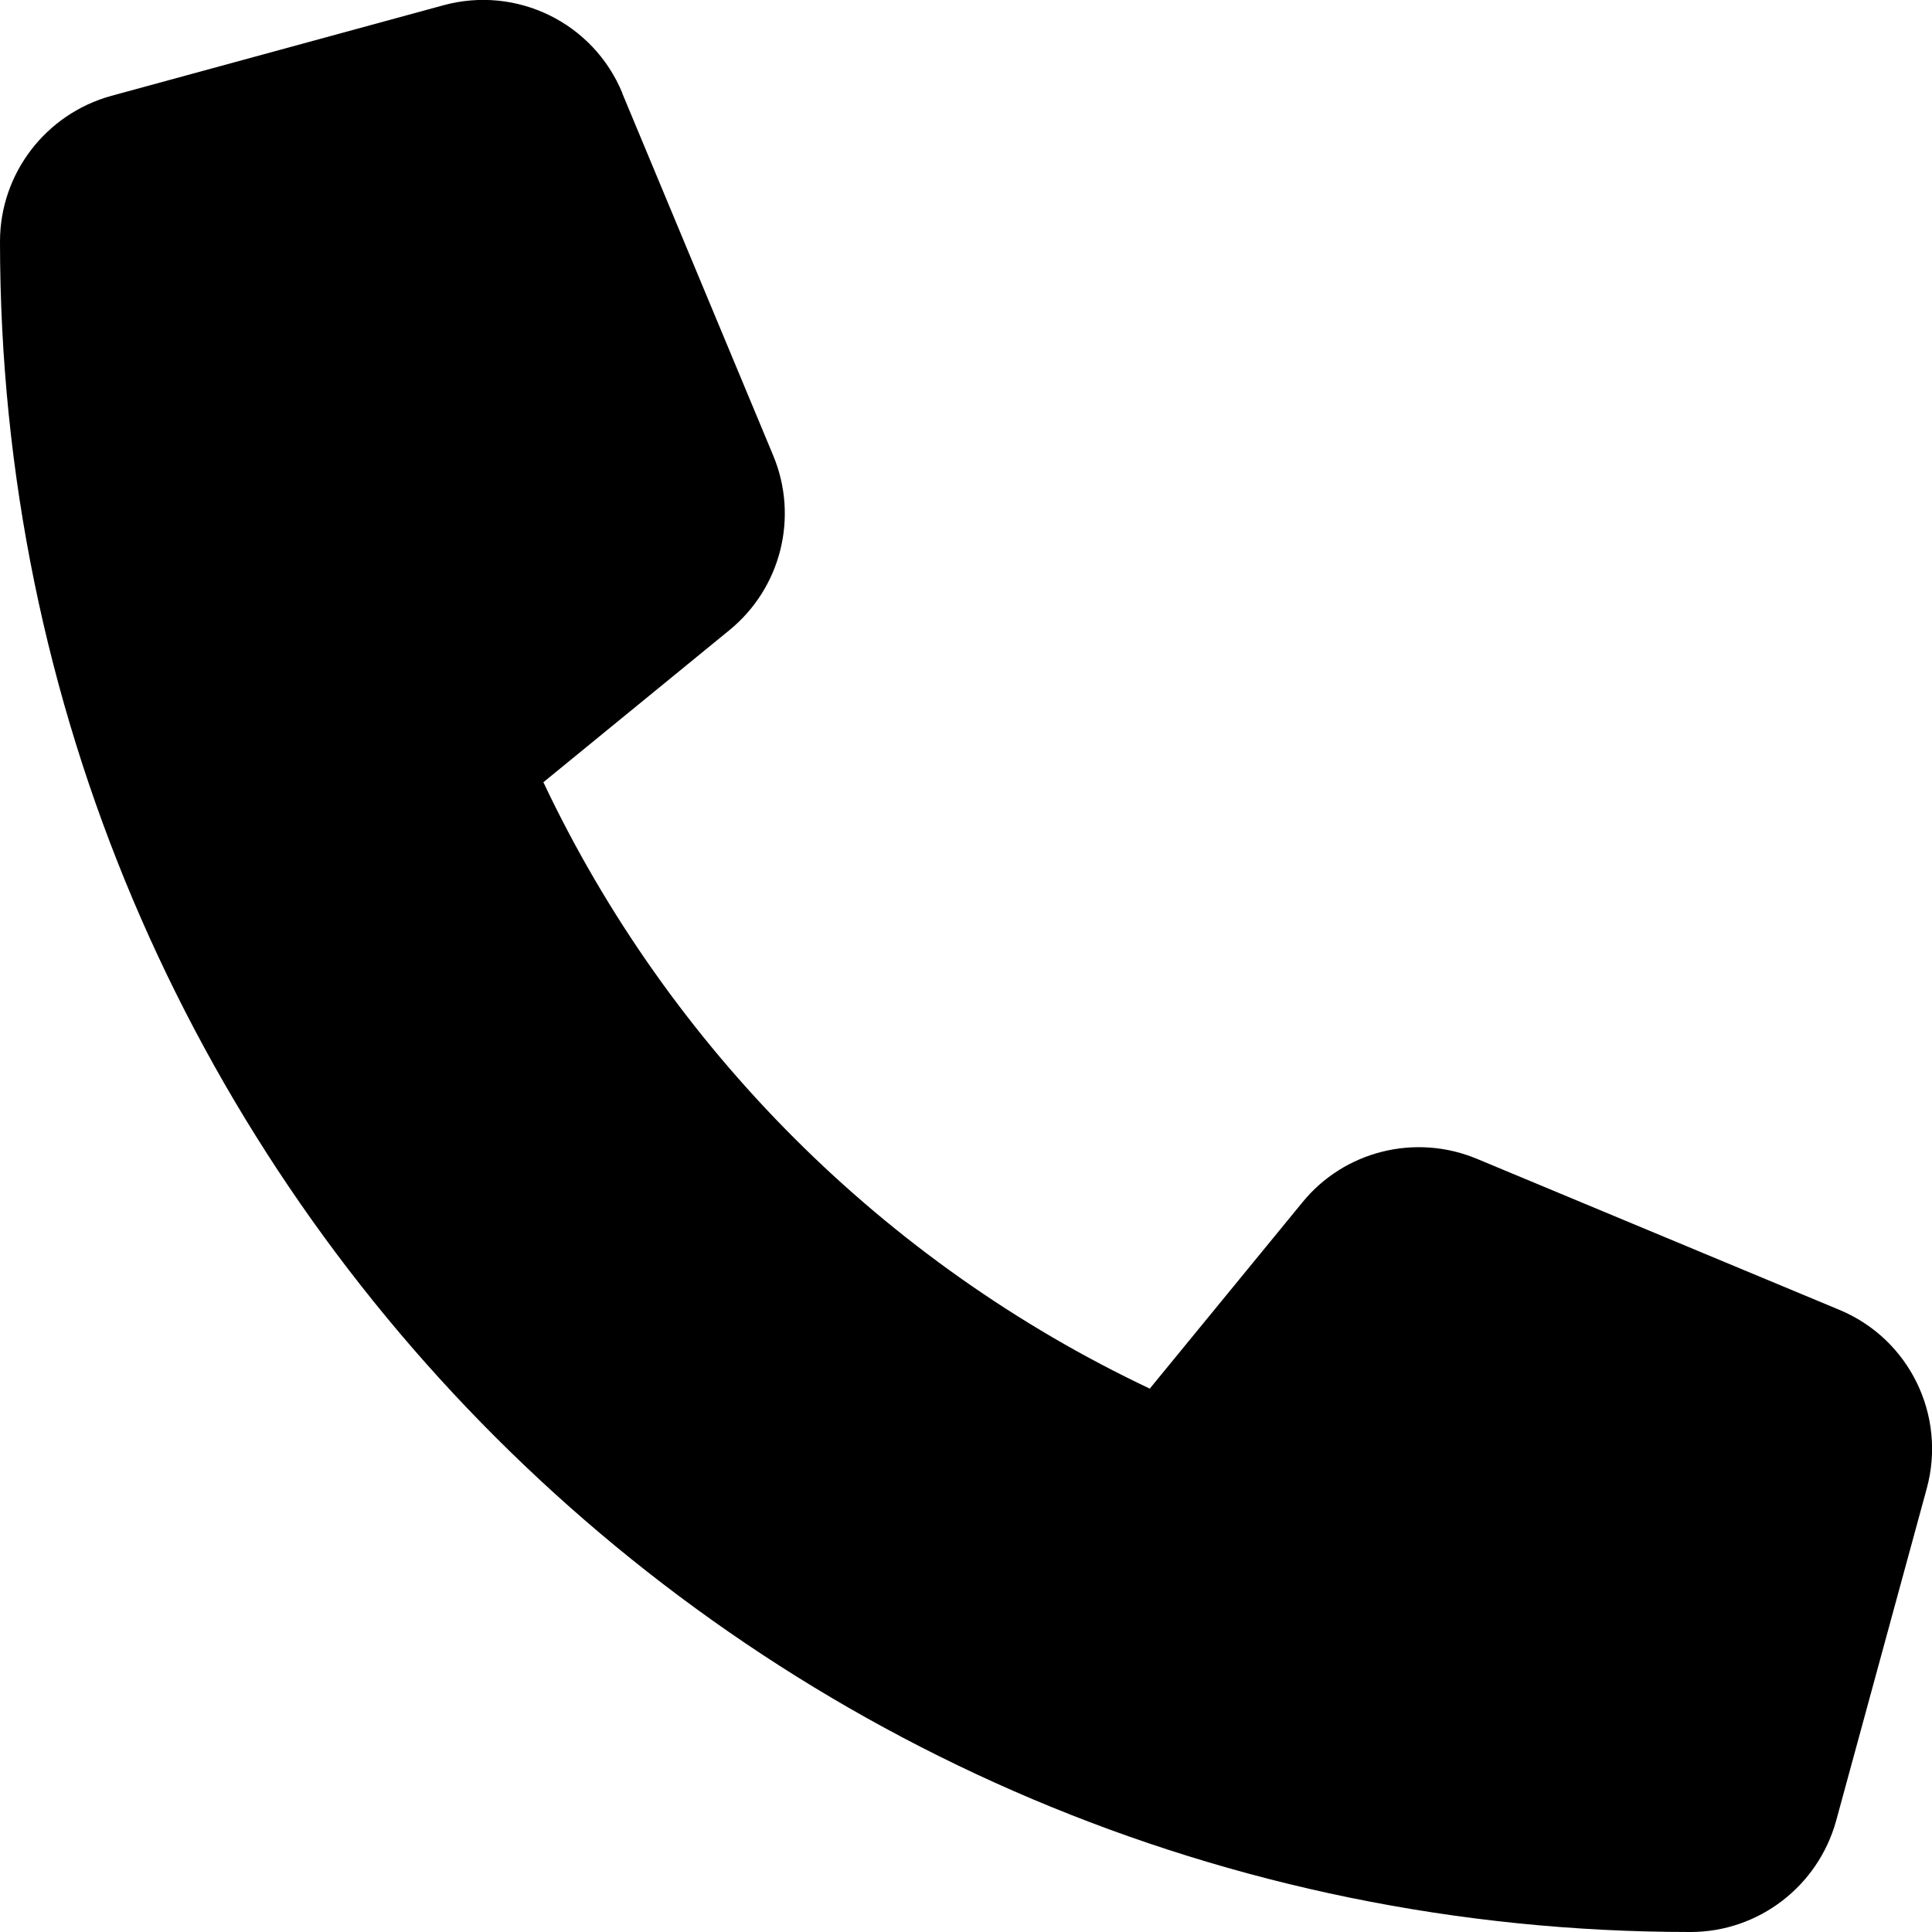
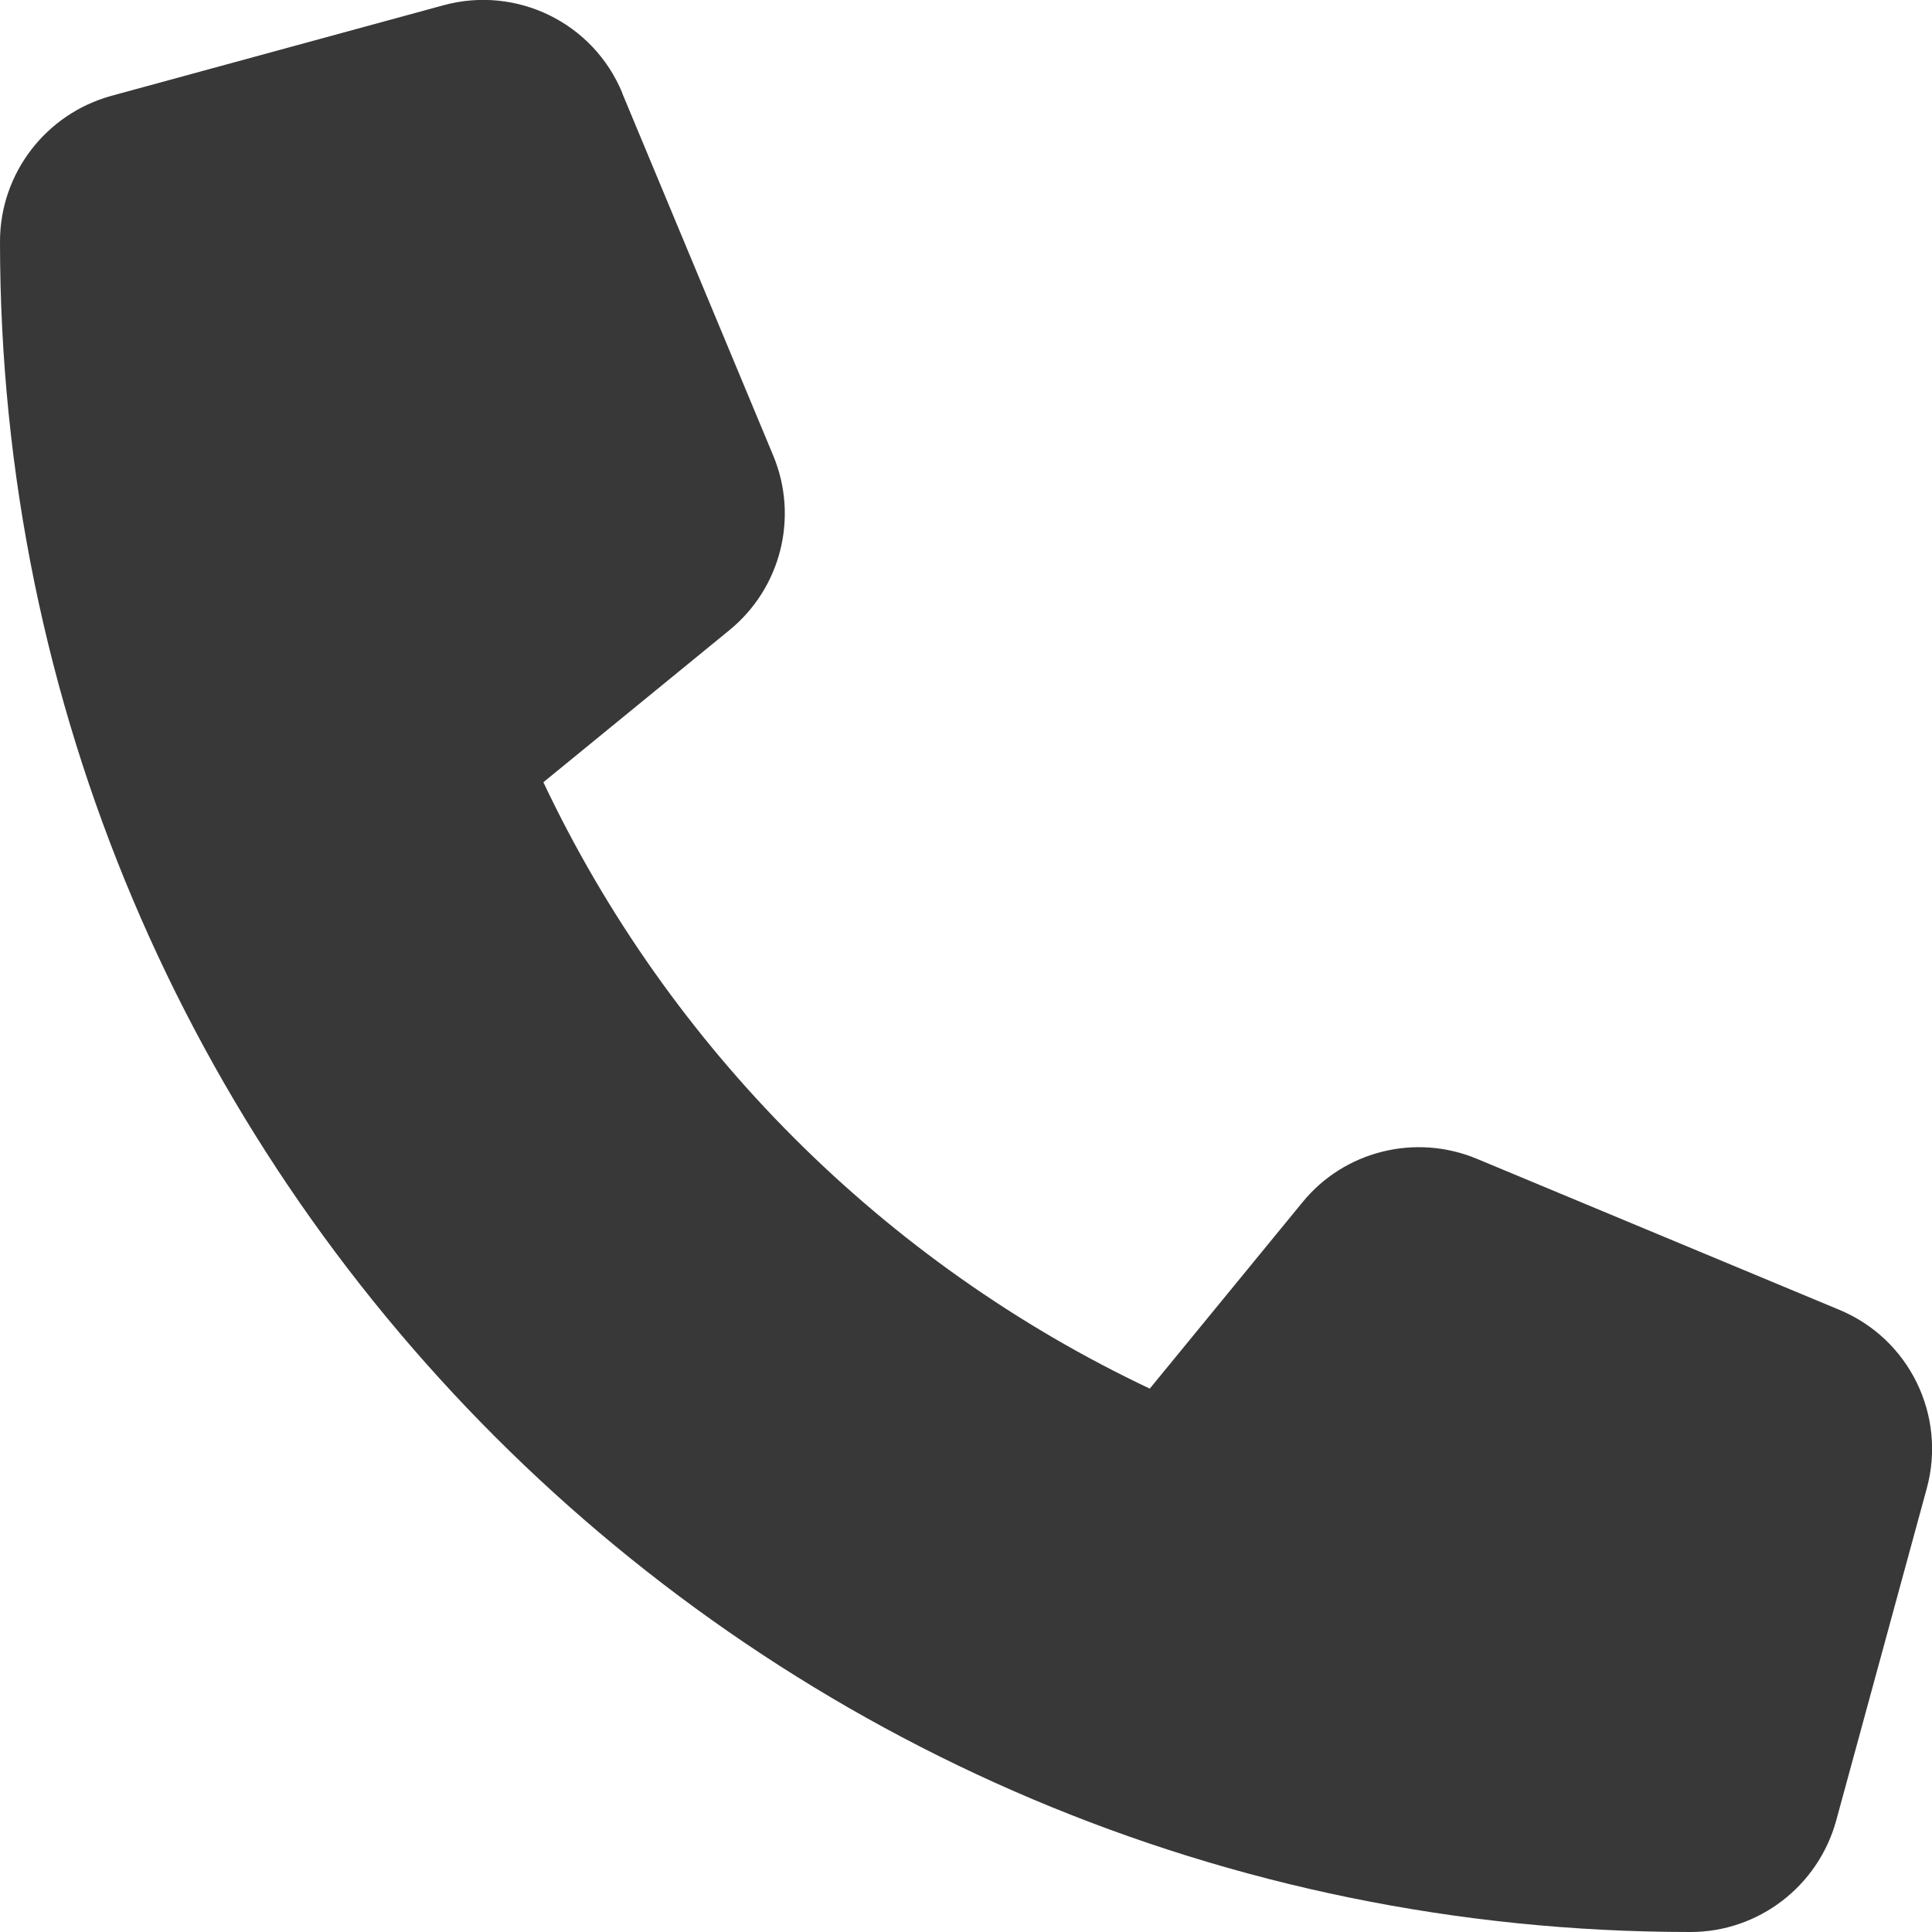
- <svg xmlns="http://www.w3.org/2000/svg" viewBox="0 0 512 512">
+ <svg xmlns="http://www.w3.org/2000/svg" fill="#383838" viewBox="0 0 512 512">
  <path d="M164.9 24.6c-7.7-18.6-28-28.5-47.4-23.2l-88 24C12.1 30.2 0 46 0 64C0 311.4 200.6 512 448 512c18 0 33.8-12.1 38.6-29.5l24-88c5.3-19.4-4.6-39.7-23.2-47.4l-96-40c-16.3-6.8-35.2-2.1-46.3 11.6L304.7 368C234.3 334.7 177.3 277.7 144 207.3L193.3 167c13.7-11.2 18.4-30 11.6-46.3l-40-96z" />
</svg>
